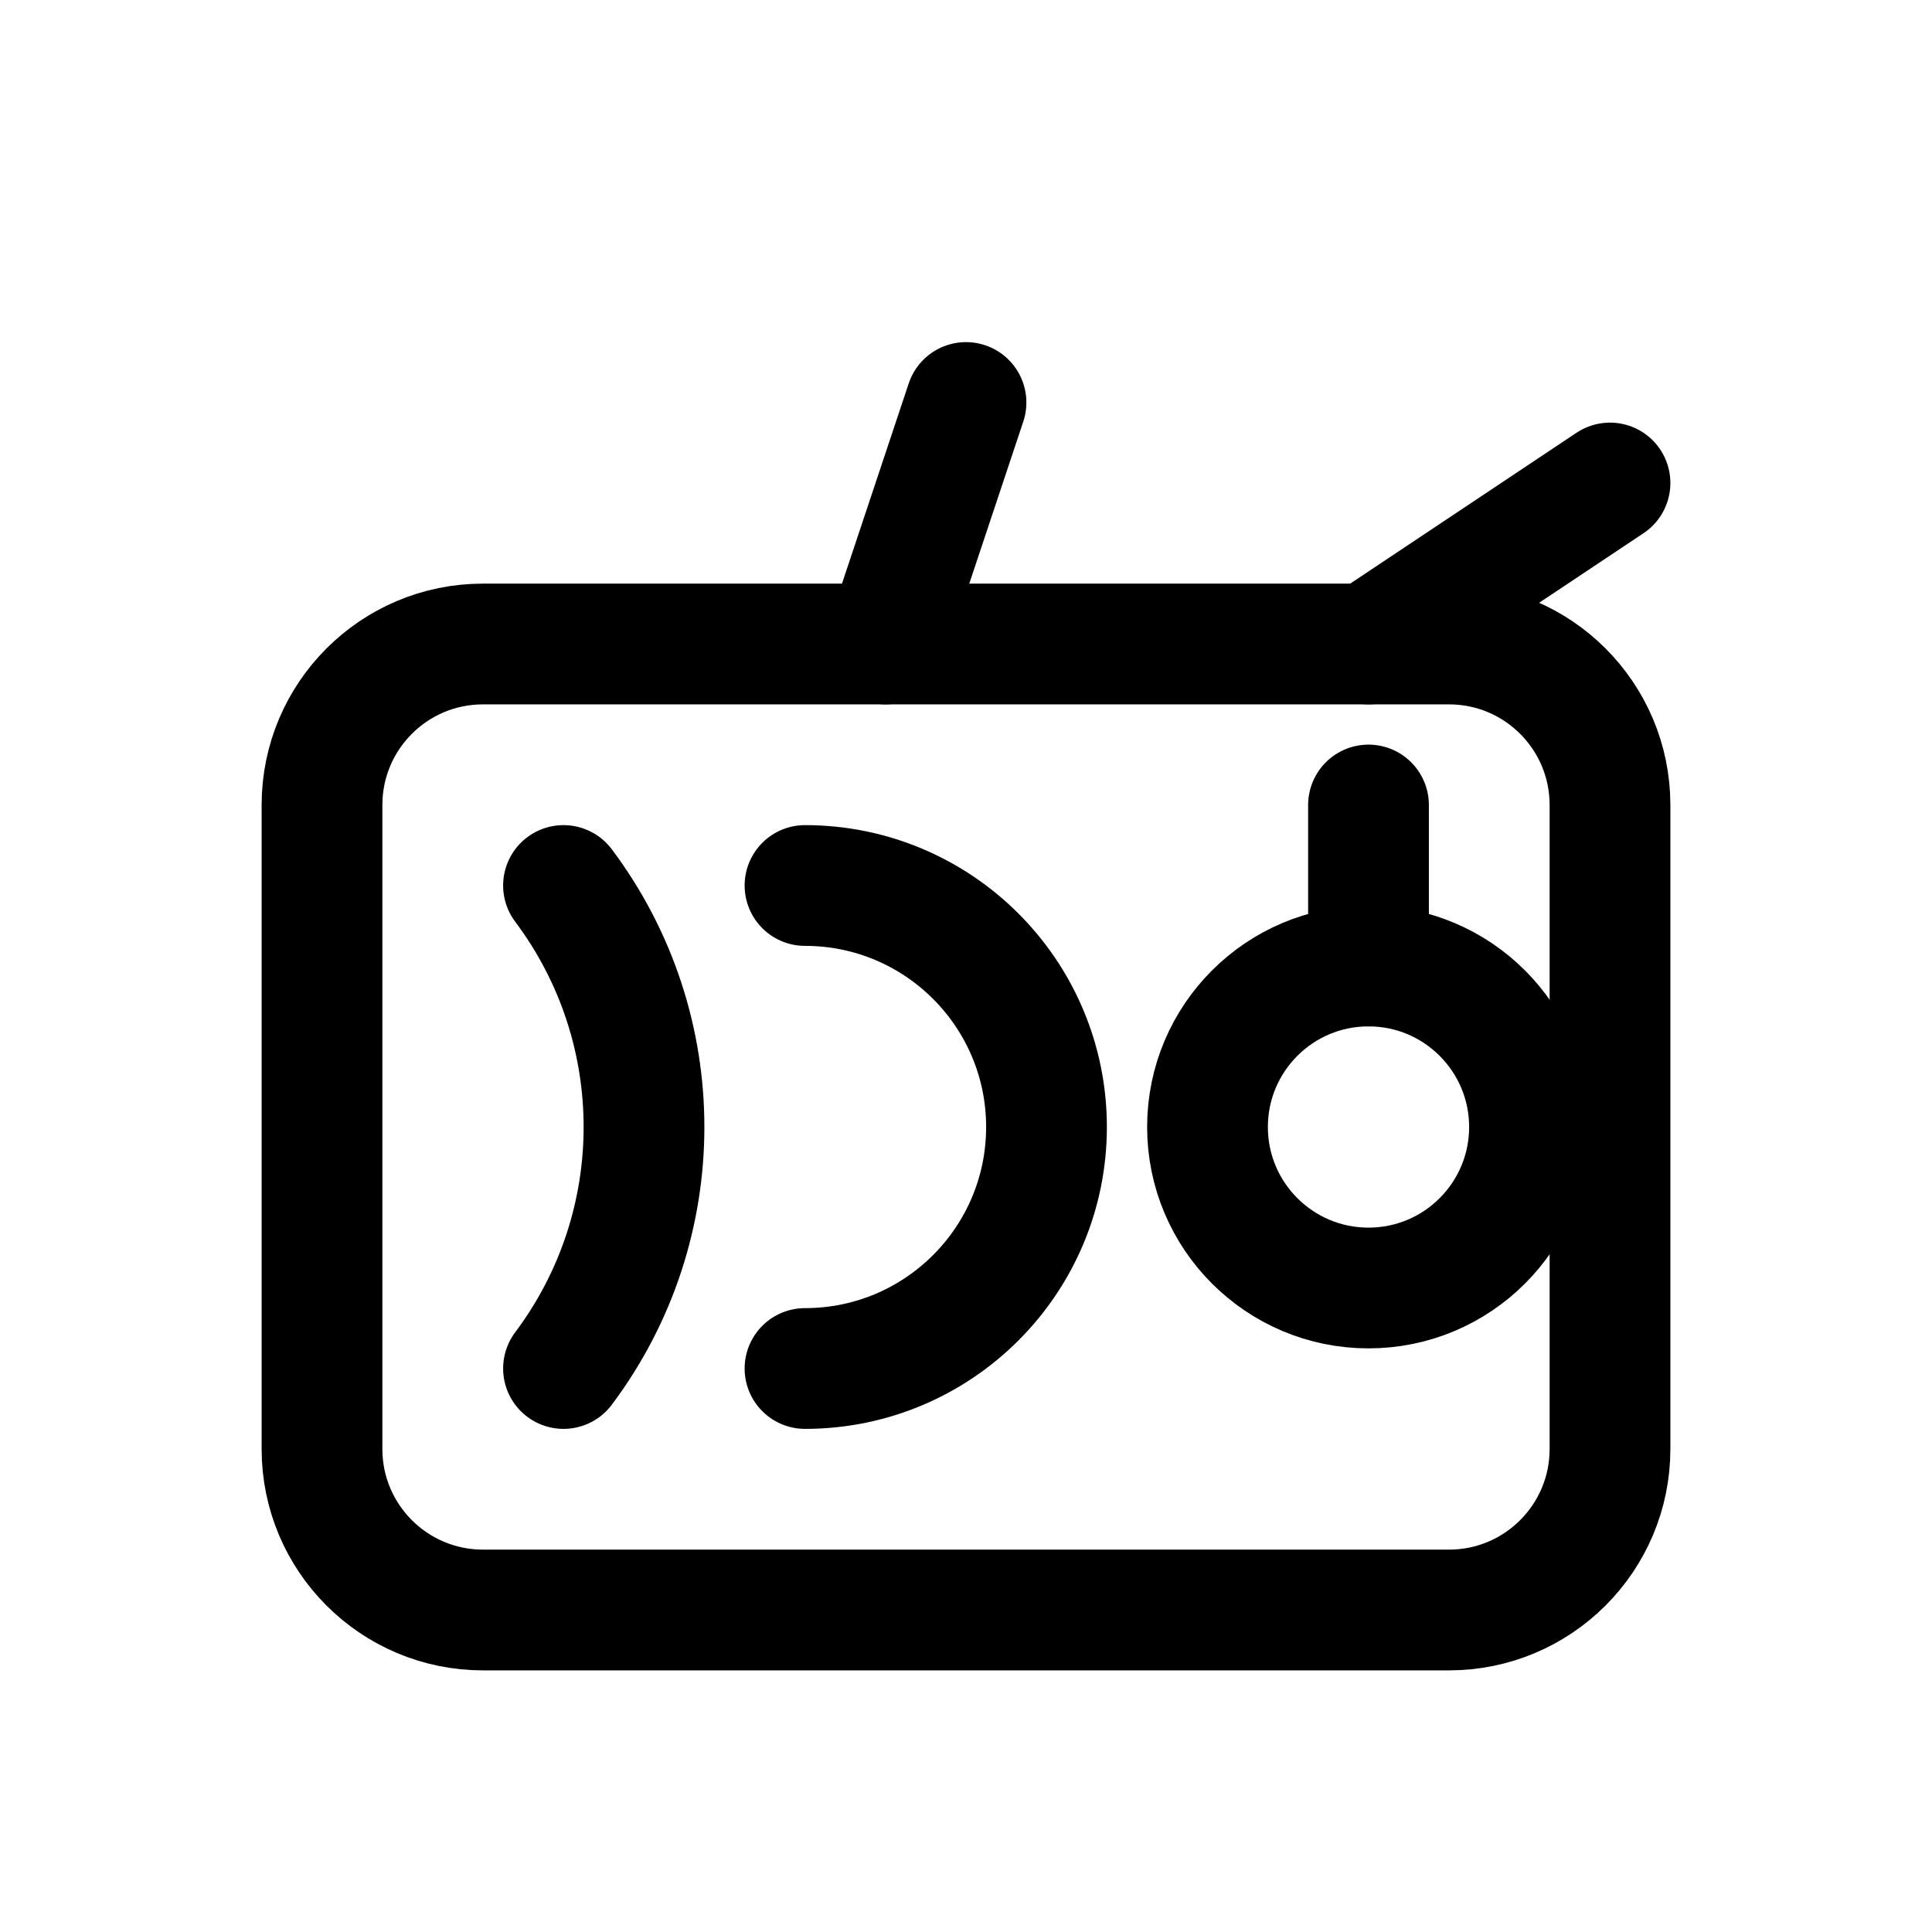
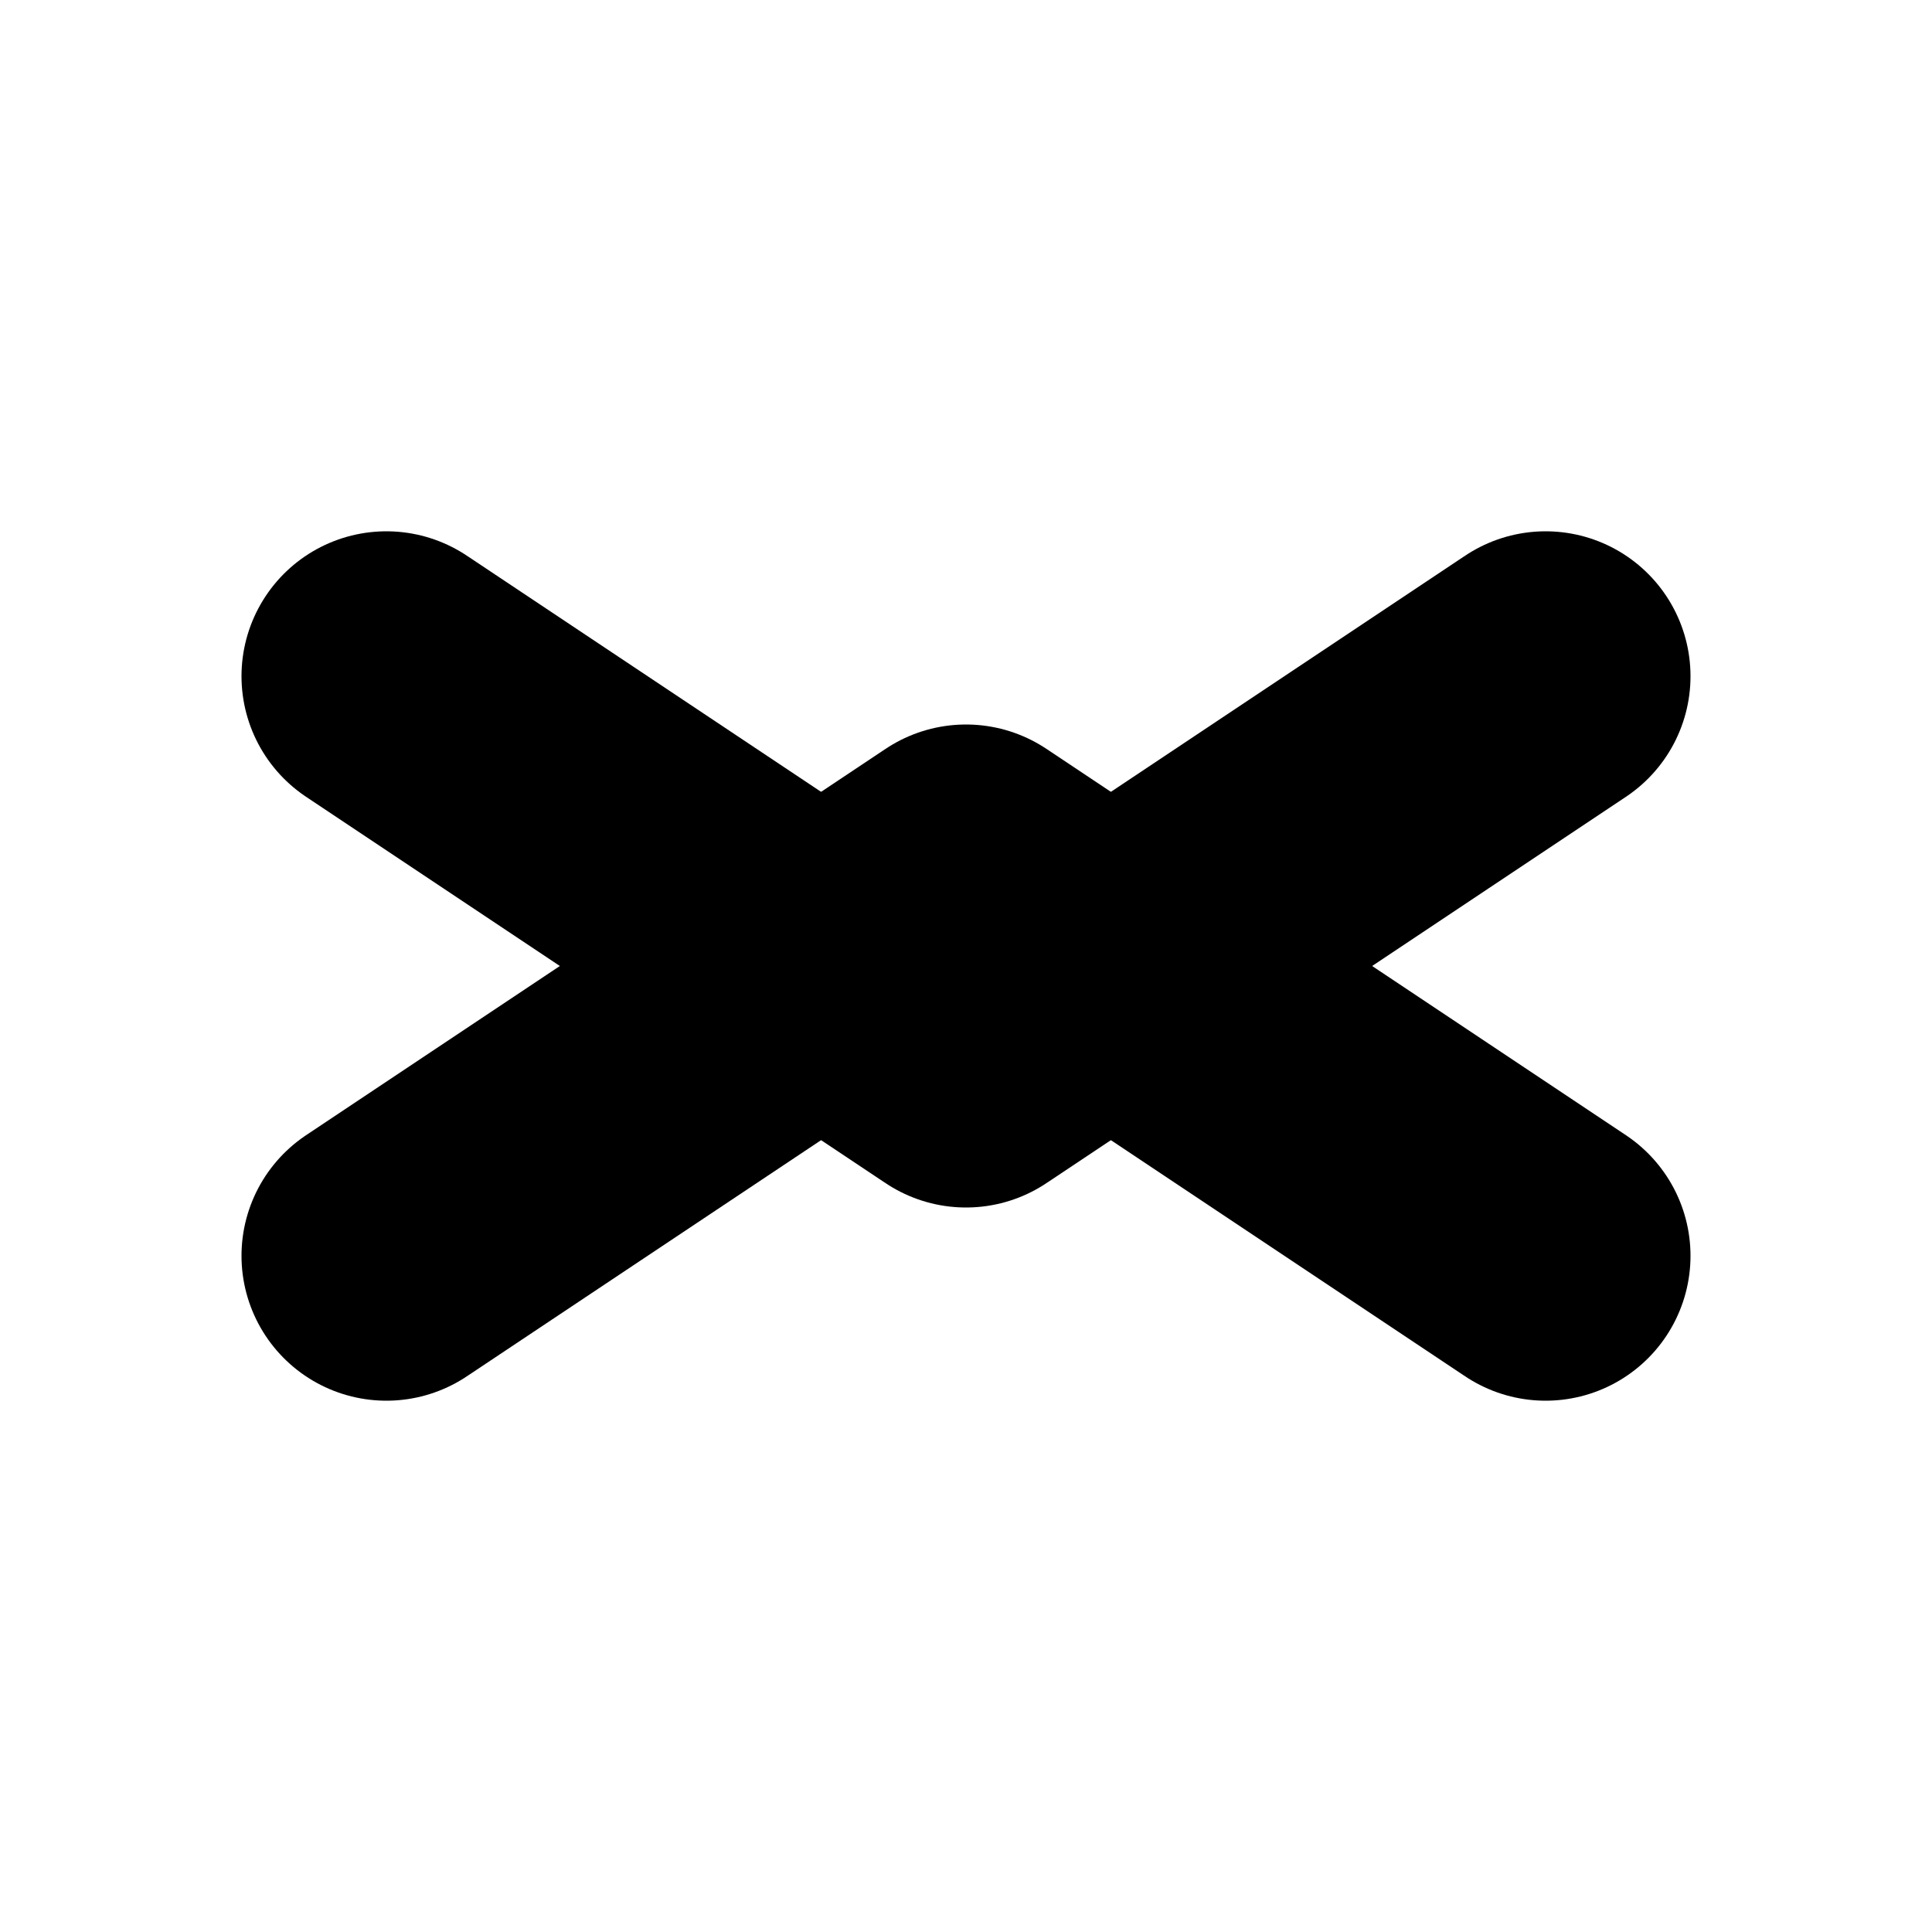
- <svg xmlns="http://www.w3.org/2000/svg" viewBox="0 0 24 24" width="512" height="512">
-   <g fill="none" stroke="#000" stroke-width="1.5" stroke-linecap="round">
-     <rect x="4" y="8" width="16" height="12" rx="2" />
-     <path d="M7 11a5 5 0 0 1 0 6M10 11a2 2 0 0 1 0 6" />
-     <circle cx="17" cy="14" r="2" />
-     <line x1="17" y1="12" x2="17" y2="10" />
-     <path d="M20 6l-3 2M12 5l-1 3" />
+ <svg xmlns="http://www.w3.org/2000/svg" width="200" height="200" viewBox="0 0 200 200">
+   <g fill="none" stroke="black" stroke-width="30" stroke-linecap="round" stroke-linejoin="round">
+     <path d="M40 70 L100 110 L160 70" />
+     <path d="M40 130 L100 90 L160 130" />
  </g>
</svg>
